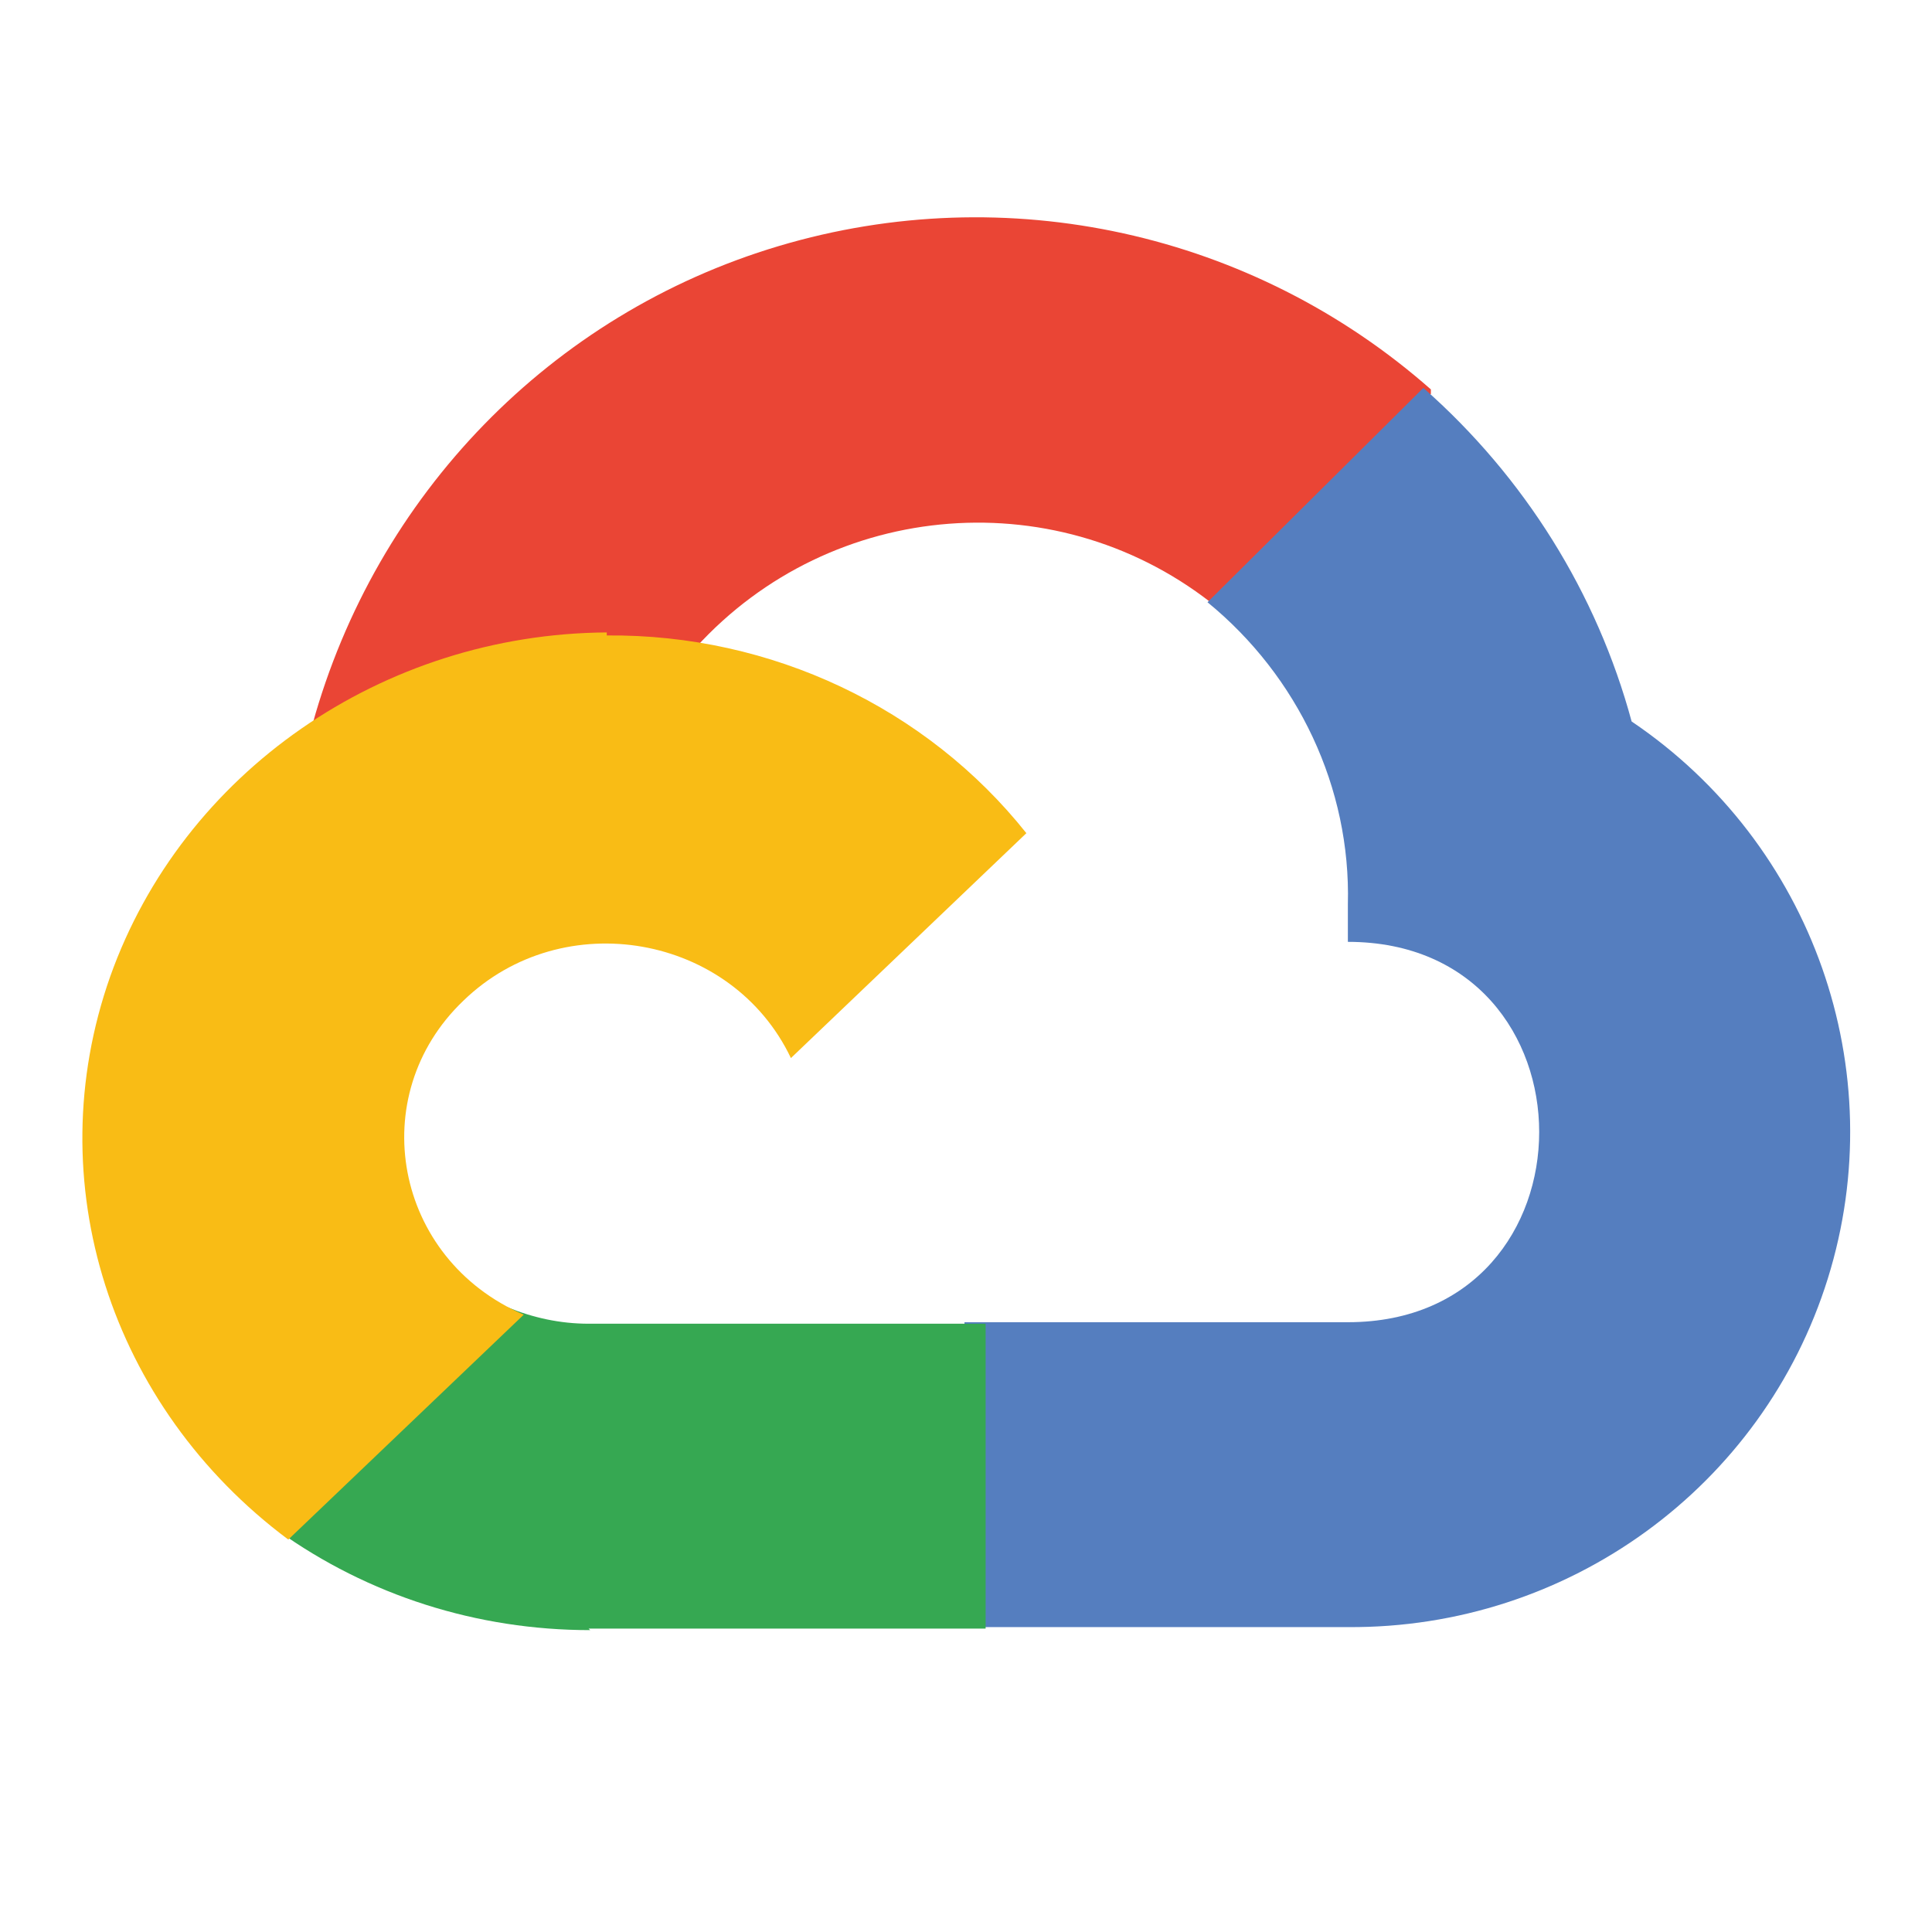
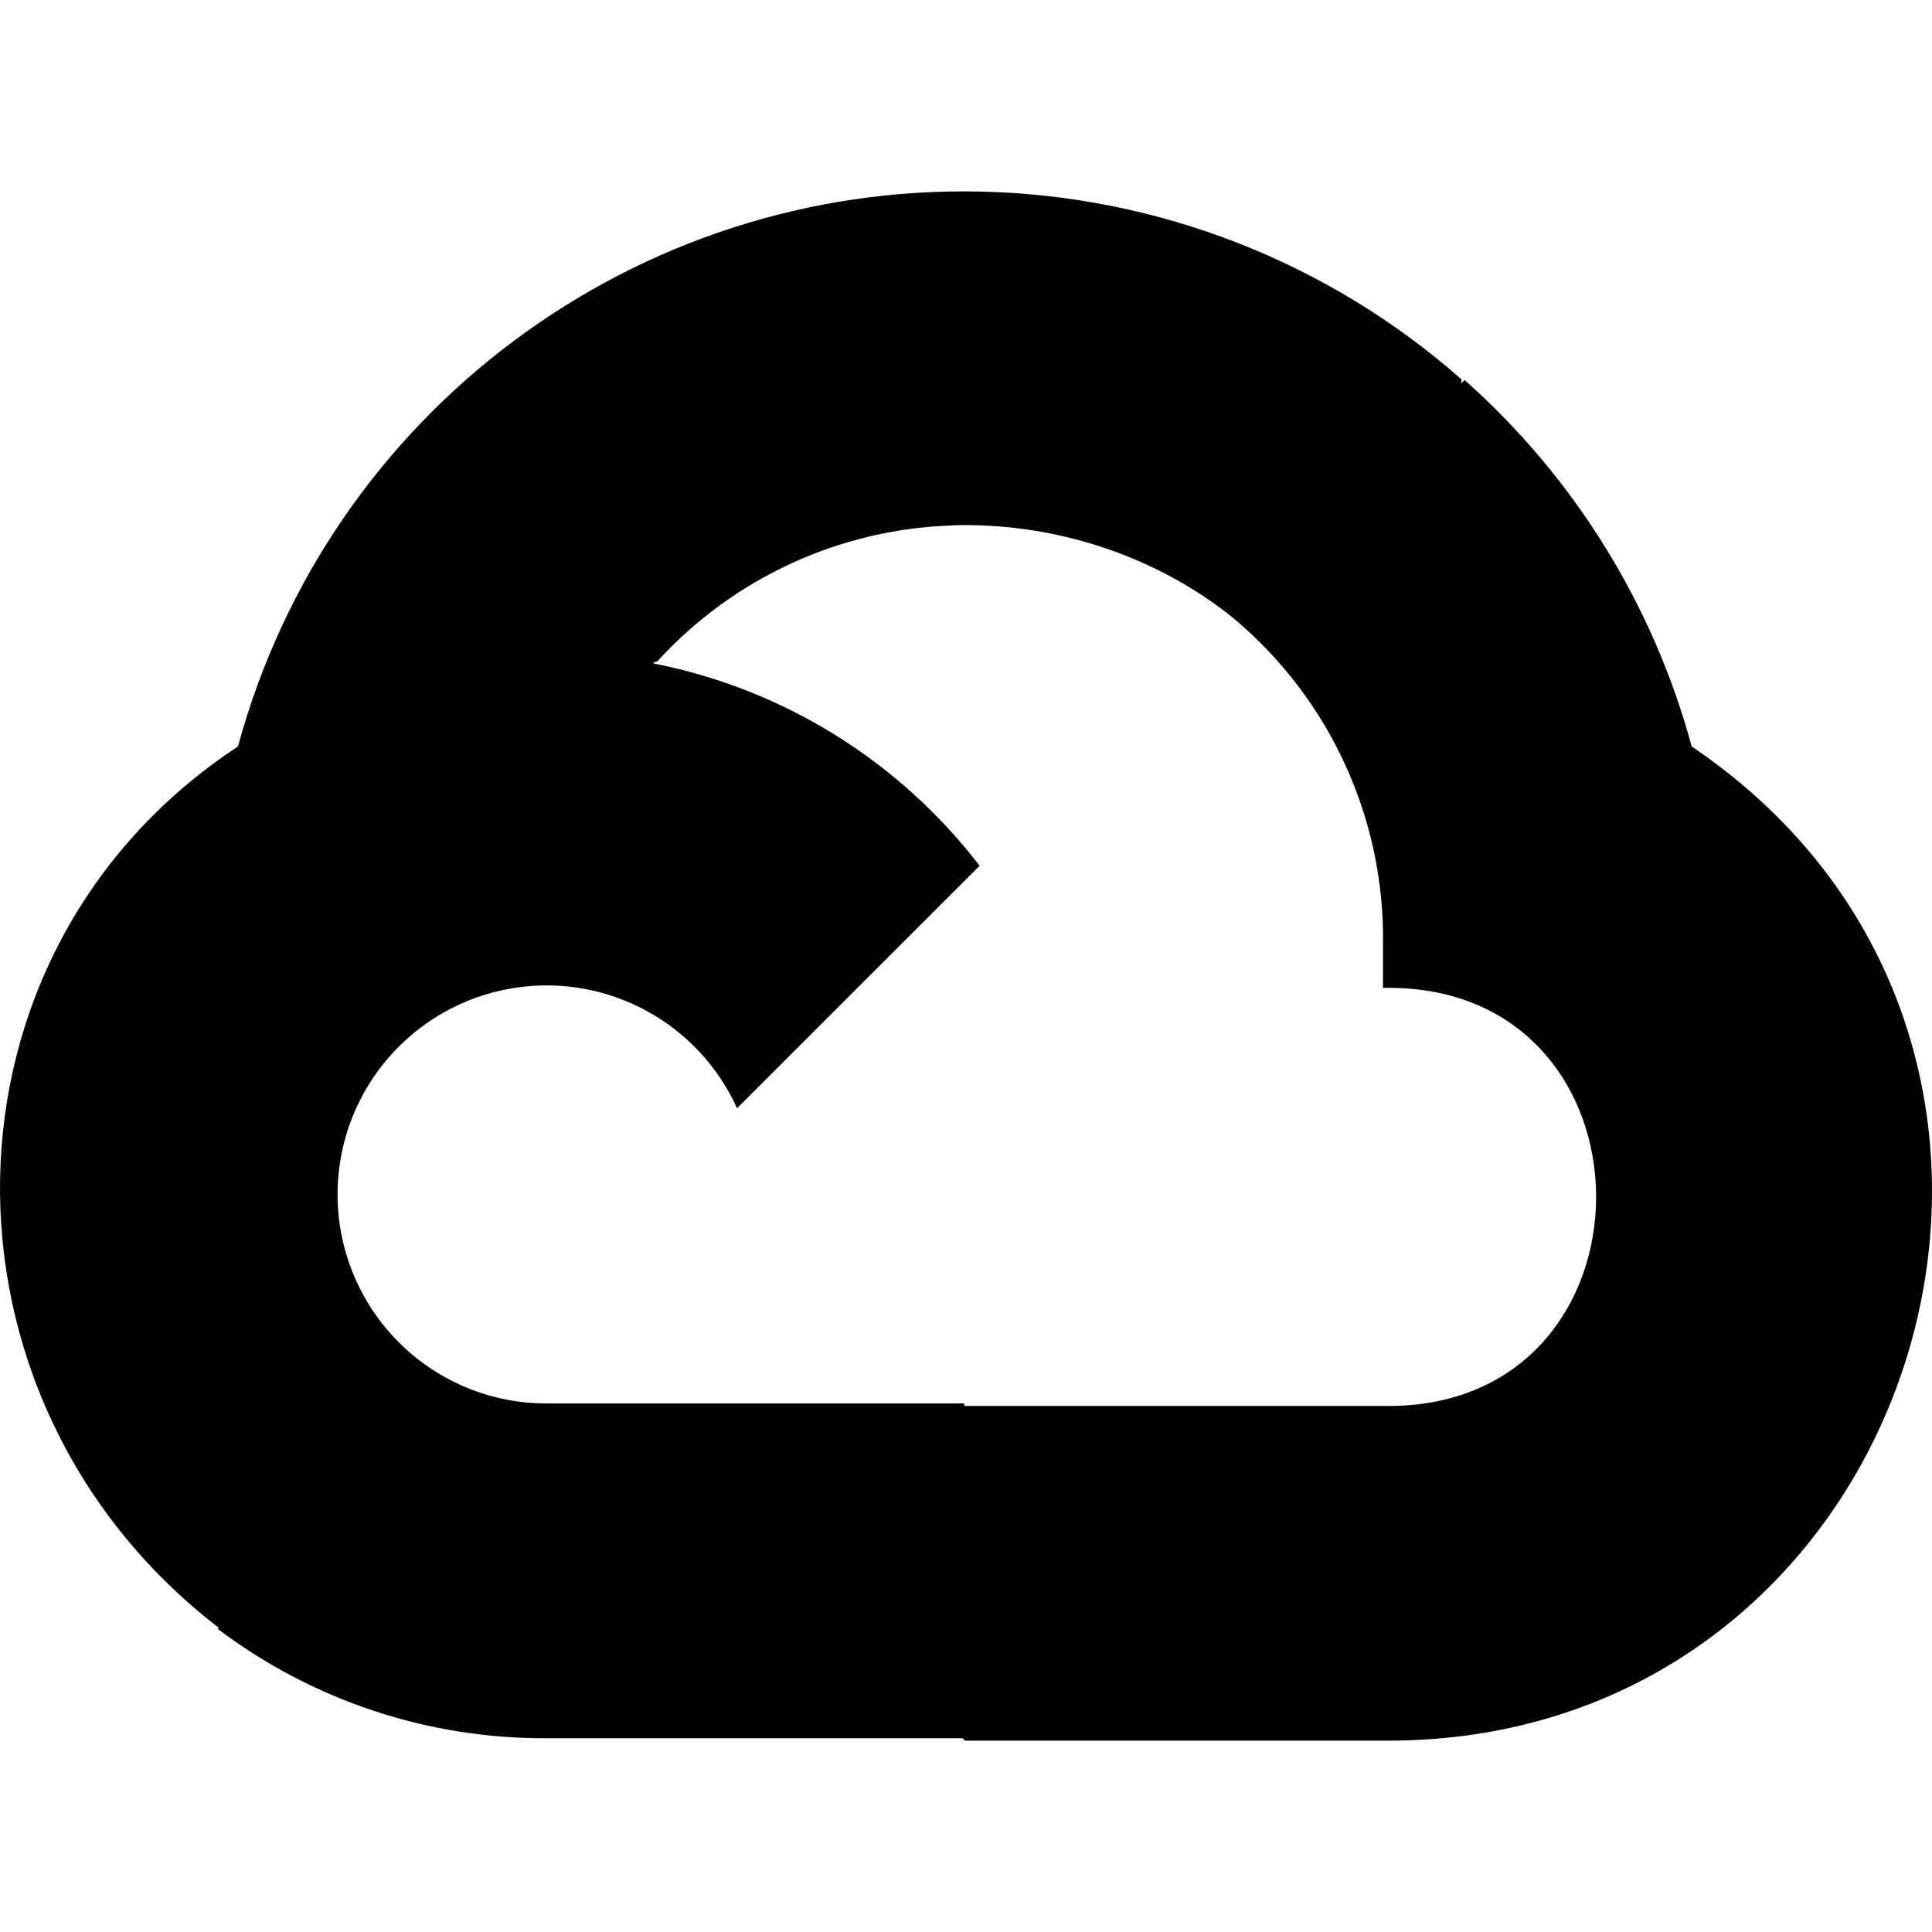
- <svg xmlns="http://www.w3.org/2000/svg" viewBox="0 0 128 128">
-   <path fill="#ea4535" d="M80.6 40.3h.4l-.2-.2 14-14v-.3c-11.8-10.4-28.1-14-43.2-9.5C36.5 20.8 24.9 32.8 20.7 48c.2-.1.5-.2.8-.2 5.2-3.4 11.4-5.4 17.9-5.4 2.2 0 4.3.2 6.4.6.1-.1.2-.1.3-.1 9-9.9 24.2-11.1 34.6-2.6h-.1z" />
-   <path fill="#557ebf" d="M108.1 47.8c-2.3-8.5-7.1-16.2-13.8-22.1L80 39.9c6 4.9 9.5 12.3 9.3 20v2.5c16.9 0 16.9 25.2 0 25.2H63.9v20h-.1l.1.2h25.4c14.6.1 27.5-9.3 31.8-23.1 4.3-13.8-1-28.8-13-36.9z" />
-   <path fill="#36a852" d="M39 107.9h26.3V87.7H39c-1.9 0-3.7-.4-5.4-1.1l-15.2 14.6v.2c6 4.3 13.2 6.6 20.7 6.6z" />
-   <path fill="#f9bc15" d="M40.2 41.9c-14.9.1-28.1 9.3-32.9 22.8-4.8 13.6 0 28.5 11.8 37.3l15.6-14.9c-8.6-3.7-10.6-14.5-4-20.8 6.6-6.4 17.8-4.4 21.7 3.8L68 55.2C61.4 46.9 51.1 42 40.2 42.1z" />
+ <svg xmlns="http://www.w3.org/2000/svg" role="img" viewBox="0 0 24 24">
+   <path d="M12.19 2.38a9.344 9.344 0 0 0-9.234 6.893c.053-.02-.055.013 0 0-3.875 2.551-3.922 8.11-.247 10.941l.006-.007-.007.03a6.717 6.717 0 0 0 4.077 1.356h5.173l.03.03h5.192c6.687.053 9.376-8.605 3.835-12.35a9.365 9.365 0 0 0-2.821-4.552l-.043.043.006-.05A9.344 9.344 0 0 0 12.19 2.38zm-.358 4.146c1.244-.04 2.518.368 3.486 1.15a5.186 5.186 0 0 1 1.862 4.078v.518c3.53-.07 3.53 5.262 0 5.193h-5.193l-.008.009v-.04H6.785a2.59 2.59 0 0 1-1.067-.23h.001a2.597 2.597 0 1 1 3.437-3.437l3.013-3.012A6.747 6.747 0 0 0 8.11 8.24c.018-.01.04-.026.054-.023a5.186 5.186 0 0 1 3.67-1.69z" />
</svg>
